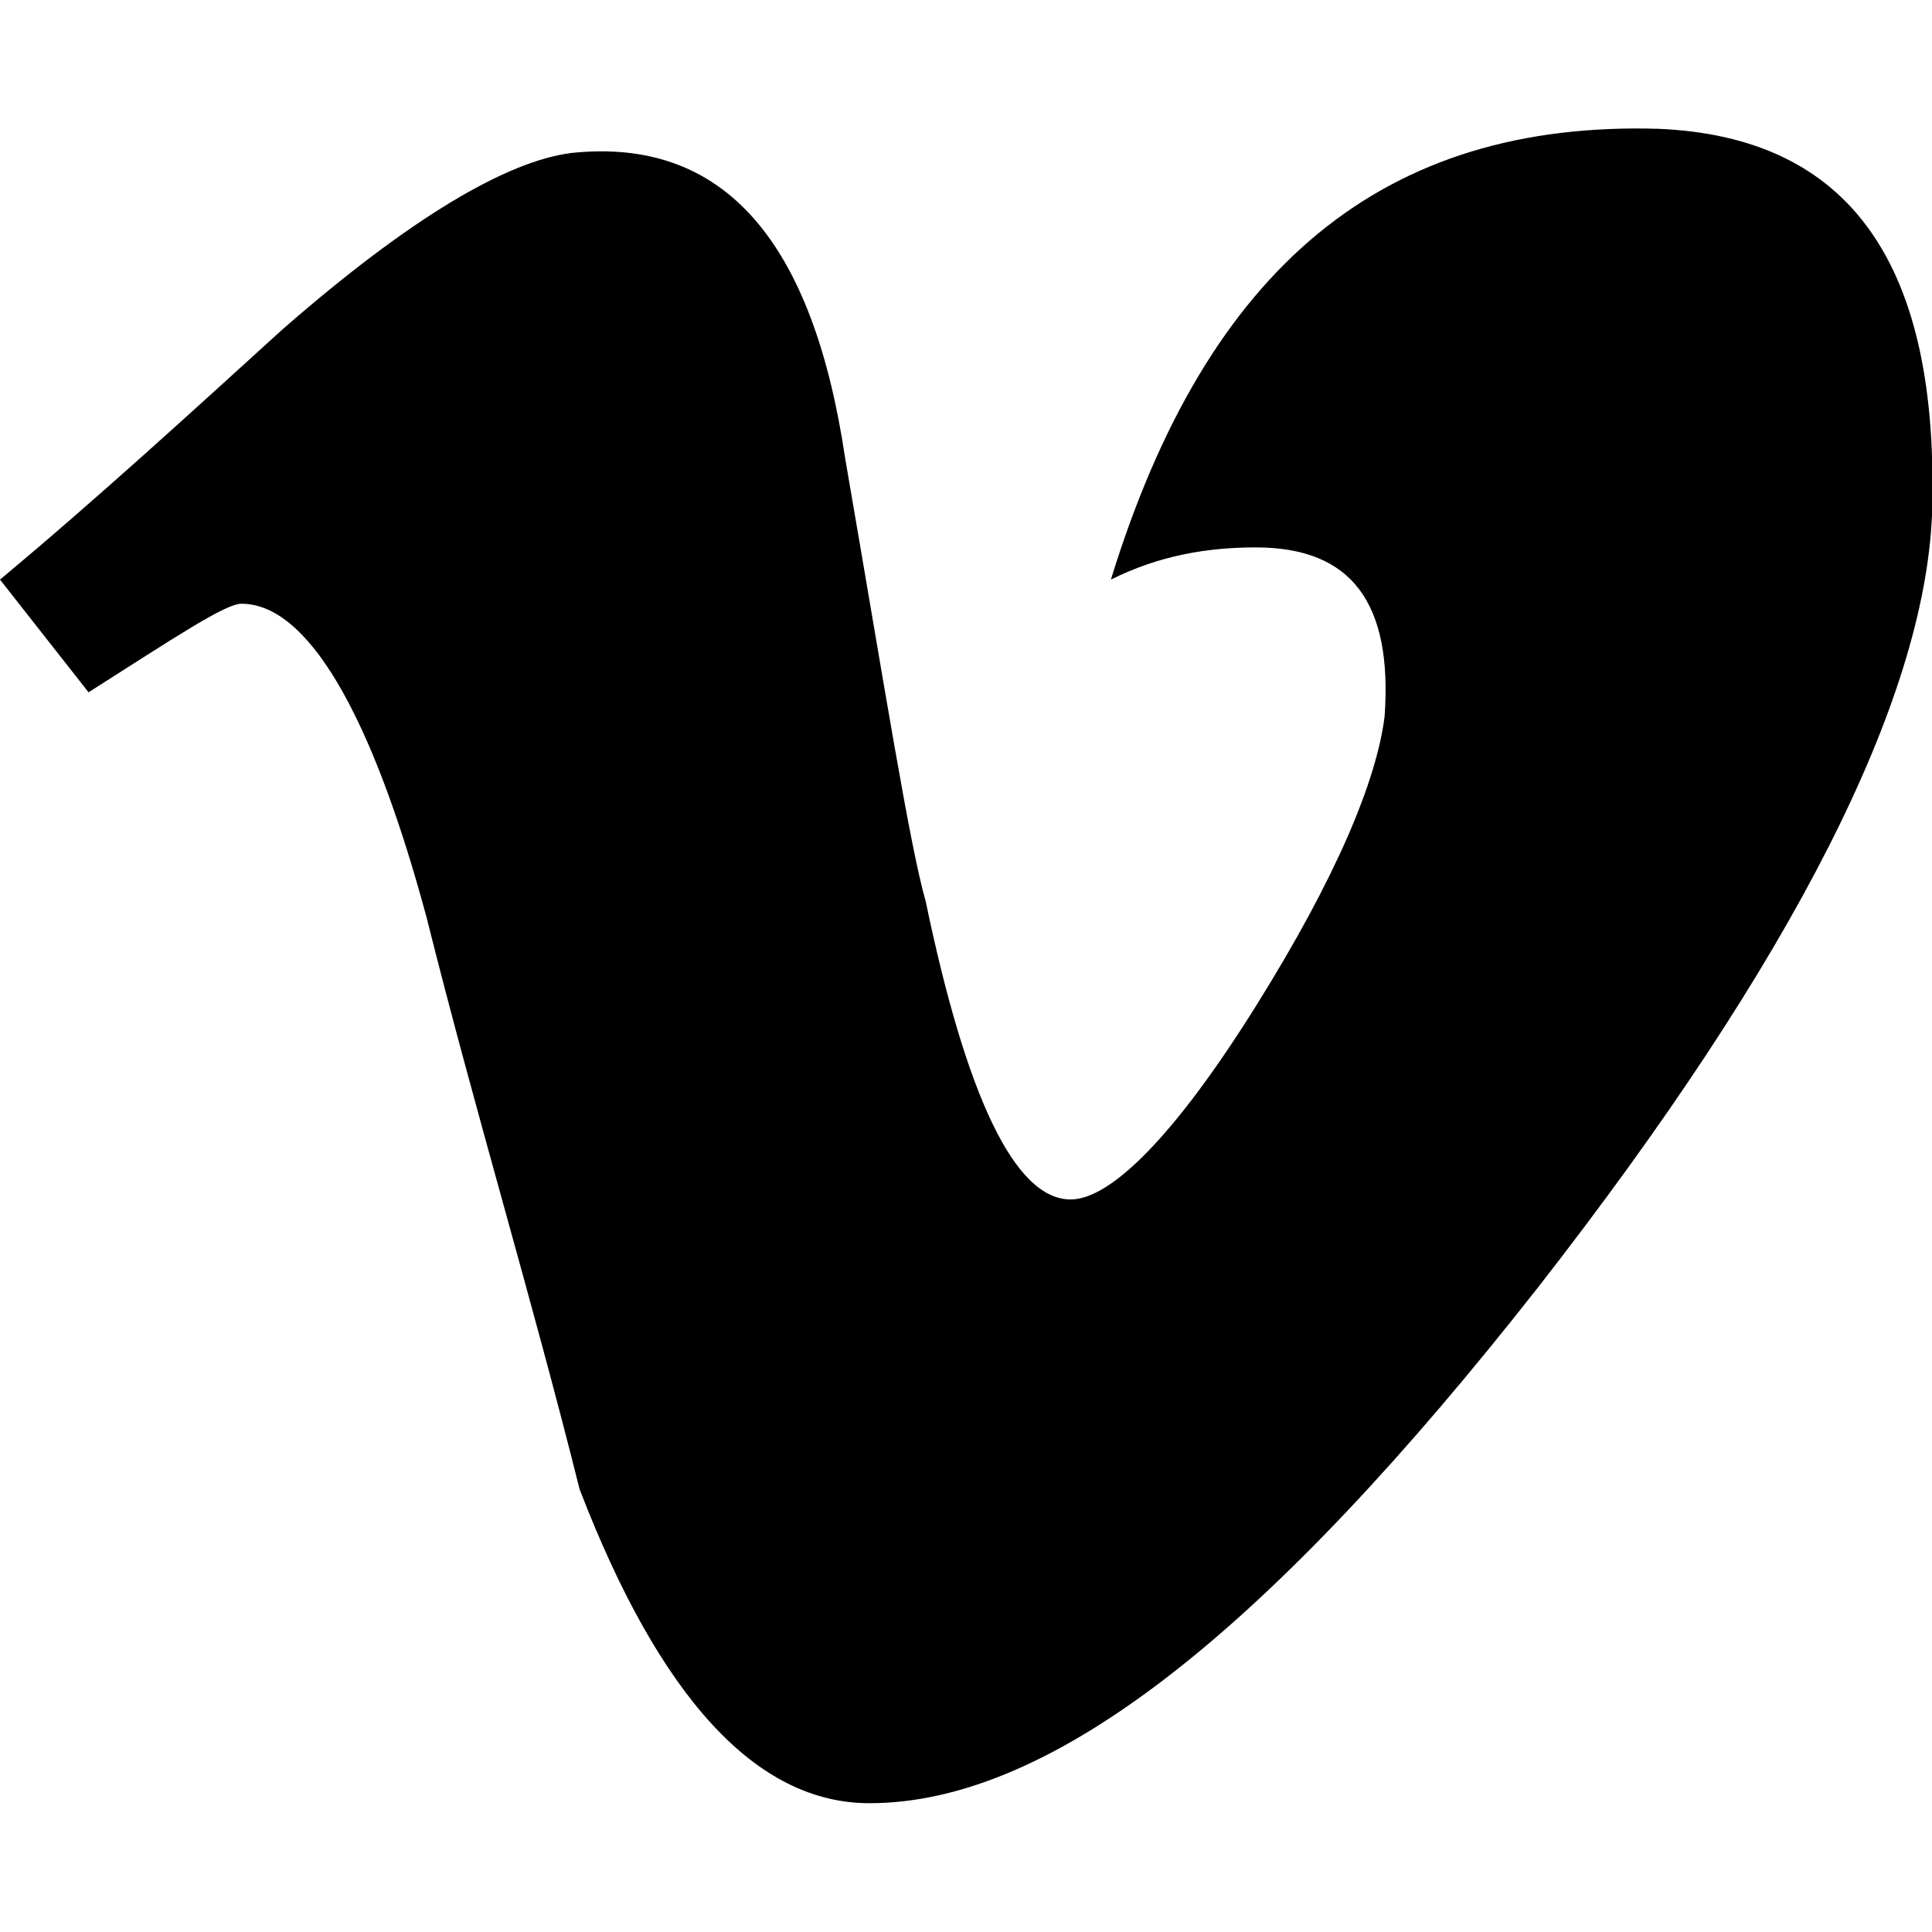
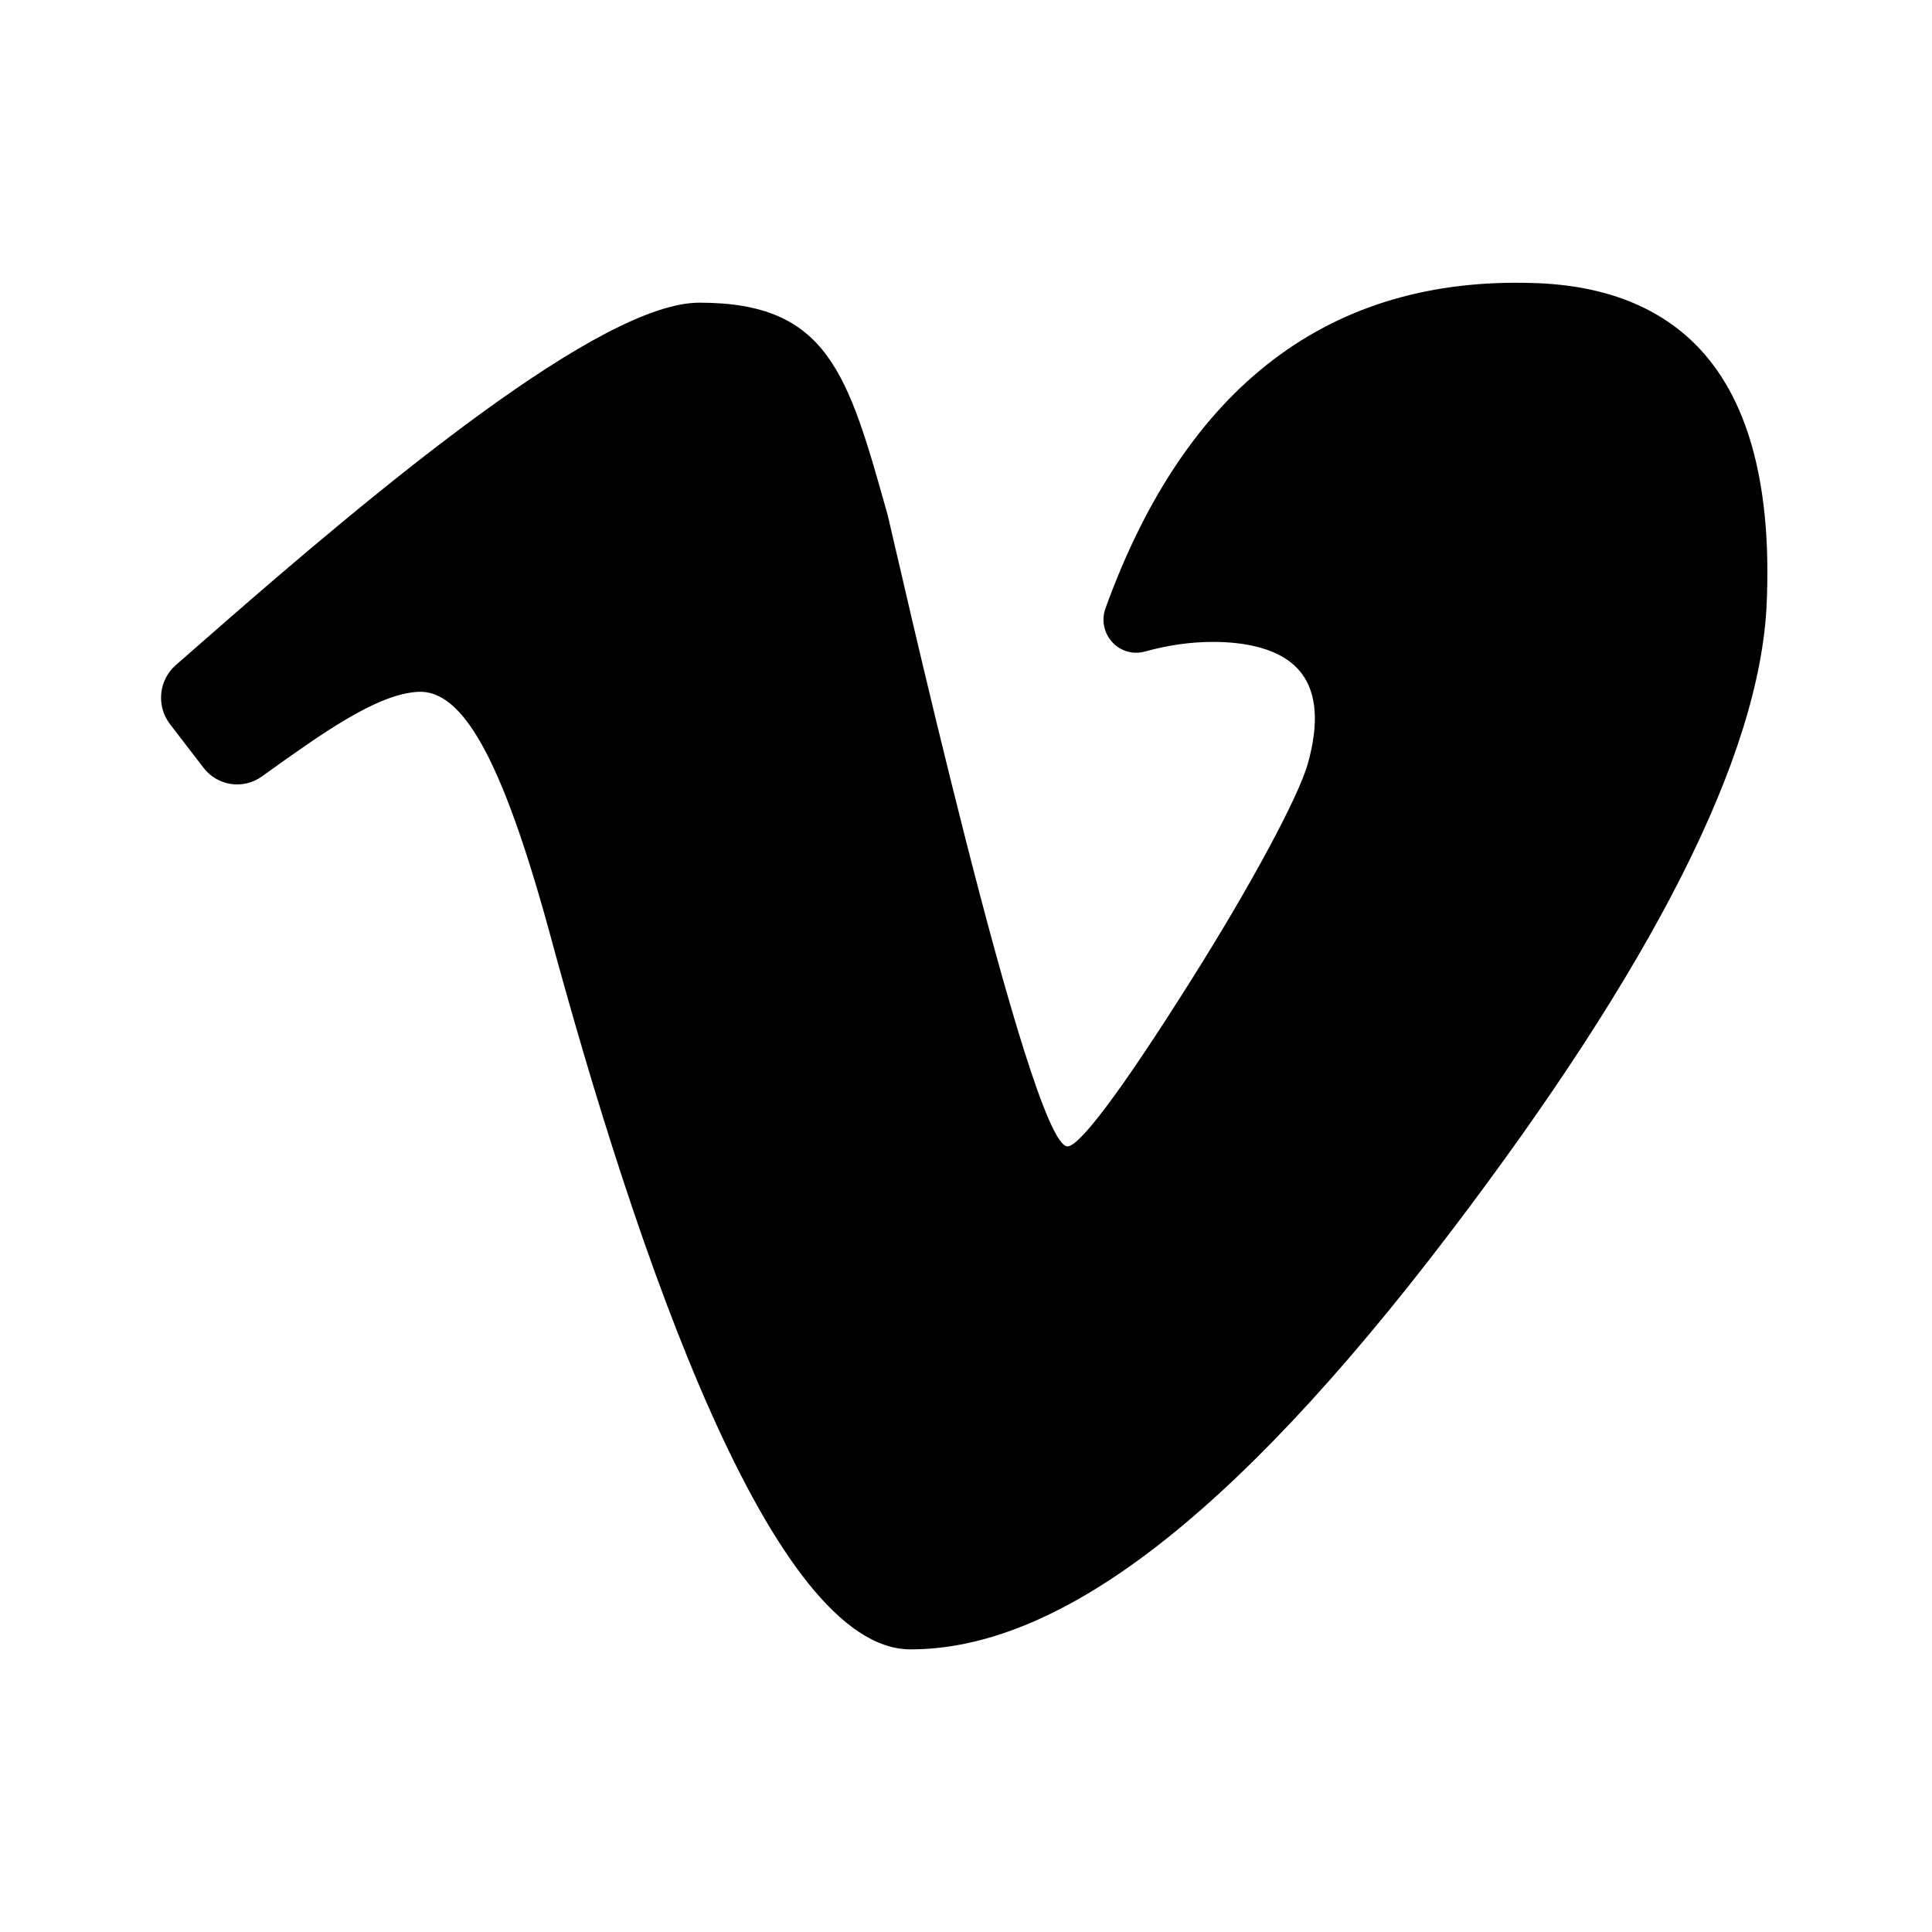
- <svg xmlns="http://www.w3.org/2000/svg" width="24" height="24" viewBox="0 0 24 24">
-   <g fill="#000000">
-     <path fill="#000000" d="M24,6.4c-0.1,2.3-1.7,5.5-4.9,9.6c-3.3,4.2-6,6.4-8.3,6.4c-1.4,0-2.6-1.3-3.6-3.9c-0.6-2.4-1.3-4.7-1.9-7.1 C4.6,8.8,3.8,7.5,3,7.5c-0.2,0-0.8,0.4-1.9,1.1L0,7.2c1.2-1,2.4-2.1,3.5-3.1C5.1,2.7,6.3,2,7.1,1.9c1.9-0.2,3,1.1,3.4,3.8 c0.5,2.9,0.8,4.8,1,5.5c0.5,2.4,1.1,3.7,1.8,3.7c0.5,0,1.3-0.8,2.3-2.4c1-1.6,1.5-2.8,1.6-3.6c0.1-1.4-0.4-2.1-1.6-2.1 c-0.6,0-1.2,0.1-1.8,0.4c1.2-3.9,3.4-5.7,6.8-5.6C23,1.7,24.1,3.3,24,6.4z" />
-   </g>
+ <svg xmlns="http://www.w3.org/2000/svg" width="32" height="32" viewBox="-2 -3.5 24 24">
+   <path fill="currentColor" d="M19.129.849C18.646.323 17.946.042 17.05.016c-2.53-.083-4.319 1.277-5.317 4.04a.413.413 0 0 0 .083.42a.401.401 0 0 0 .405.118c.288-.08.572-.12.847-.12c.369 0 .86.068 1.103.394c.188.25.213.626.076 1.116c-.115.413-.711 1.52-1.449 2.69c-.898 1.427-1.394 2.067-1.537 2.067c-.474 0-2.187-7.673-2.234-7.842C8.535 1.141 8.289.26 6.69.26C5.474.258 2.758 2.504.528 4.461l-.342.299a.54.54 0 0 0-.074.736l.415.54a.526.526 0 0 0 .727.109l.023-.017C2 5.611 2.68 5.121 3.195 5.094c.559-.027 1.044.855 1.622 2.955c1.102 4.078 2.775 8.94 4.493 8.94c1.794 0 3.935-1.538 6.703-5.176c2.505-3.294 3.846-5.905 3.933-7.806c.064-1.435-.21-2.498-.817-3.158z" />
</svg>
